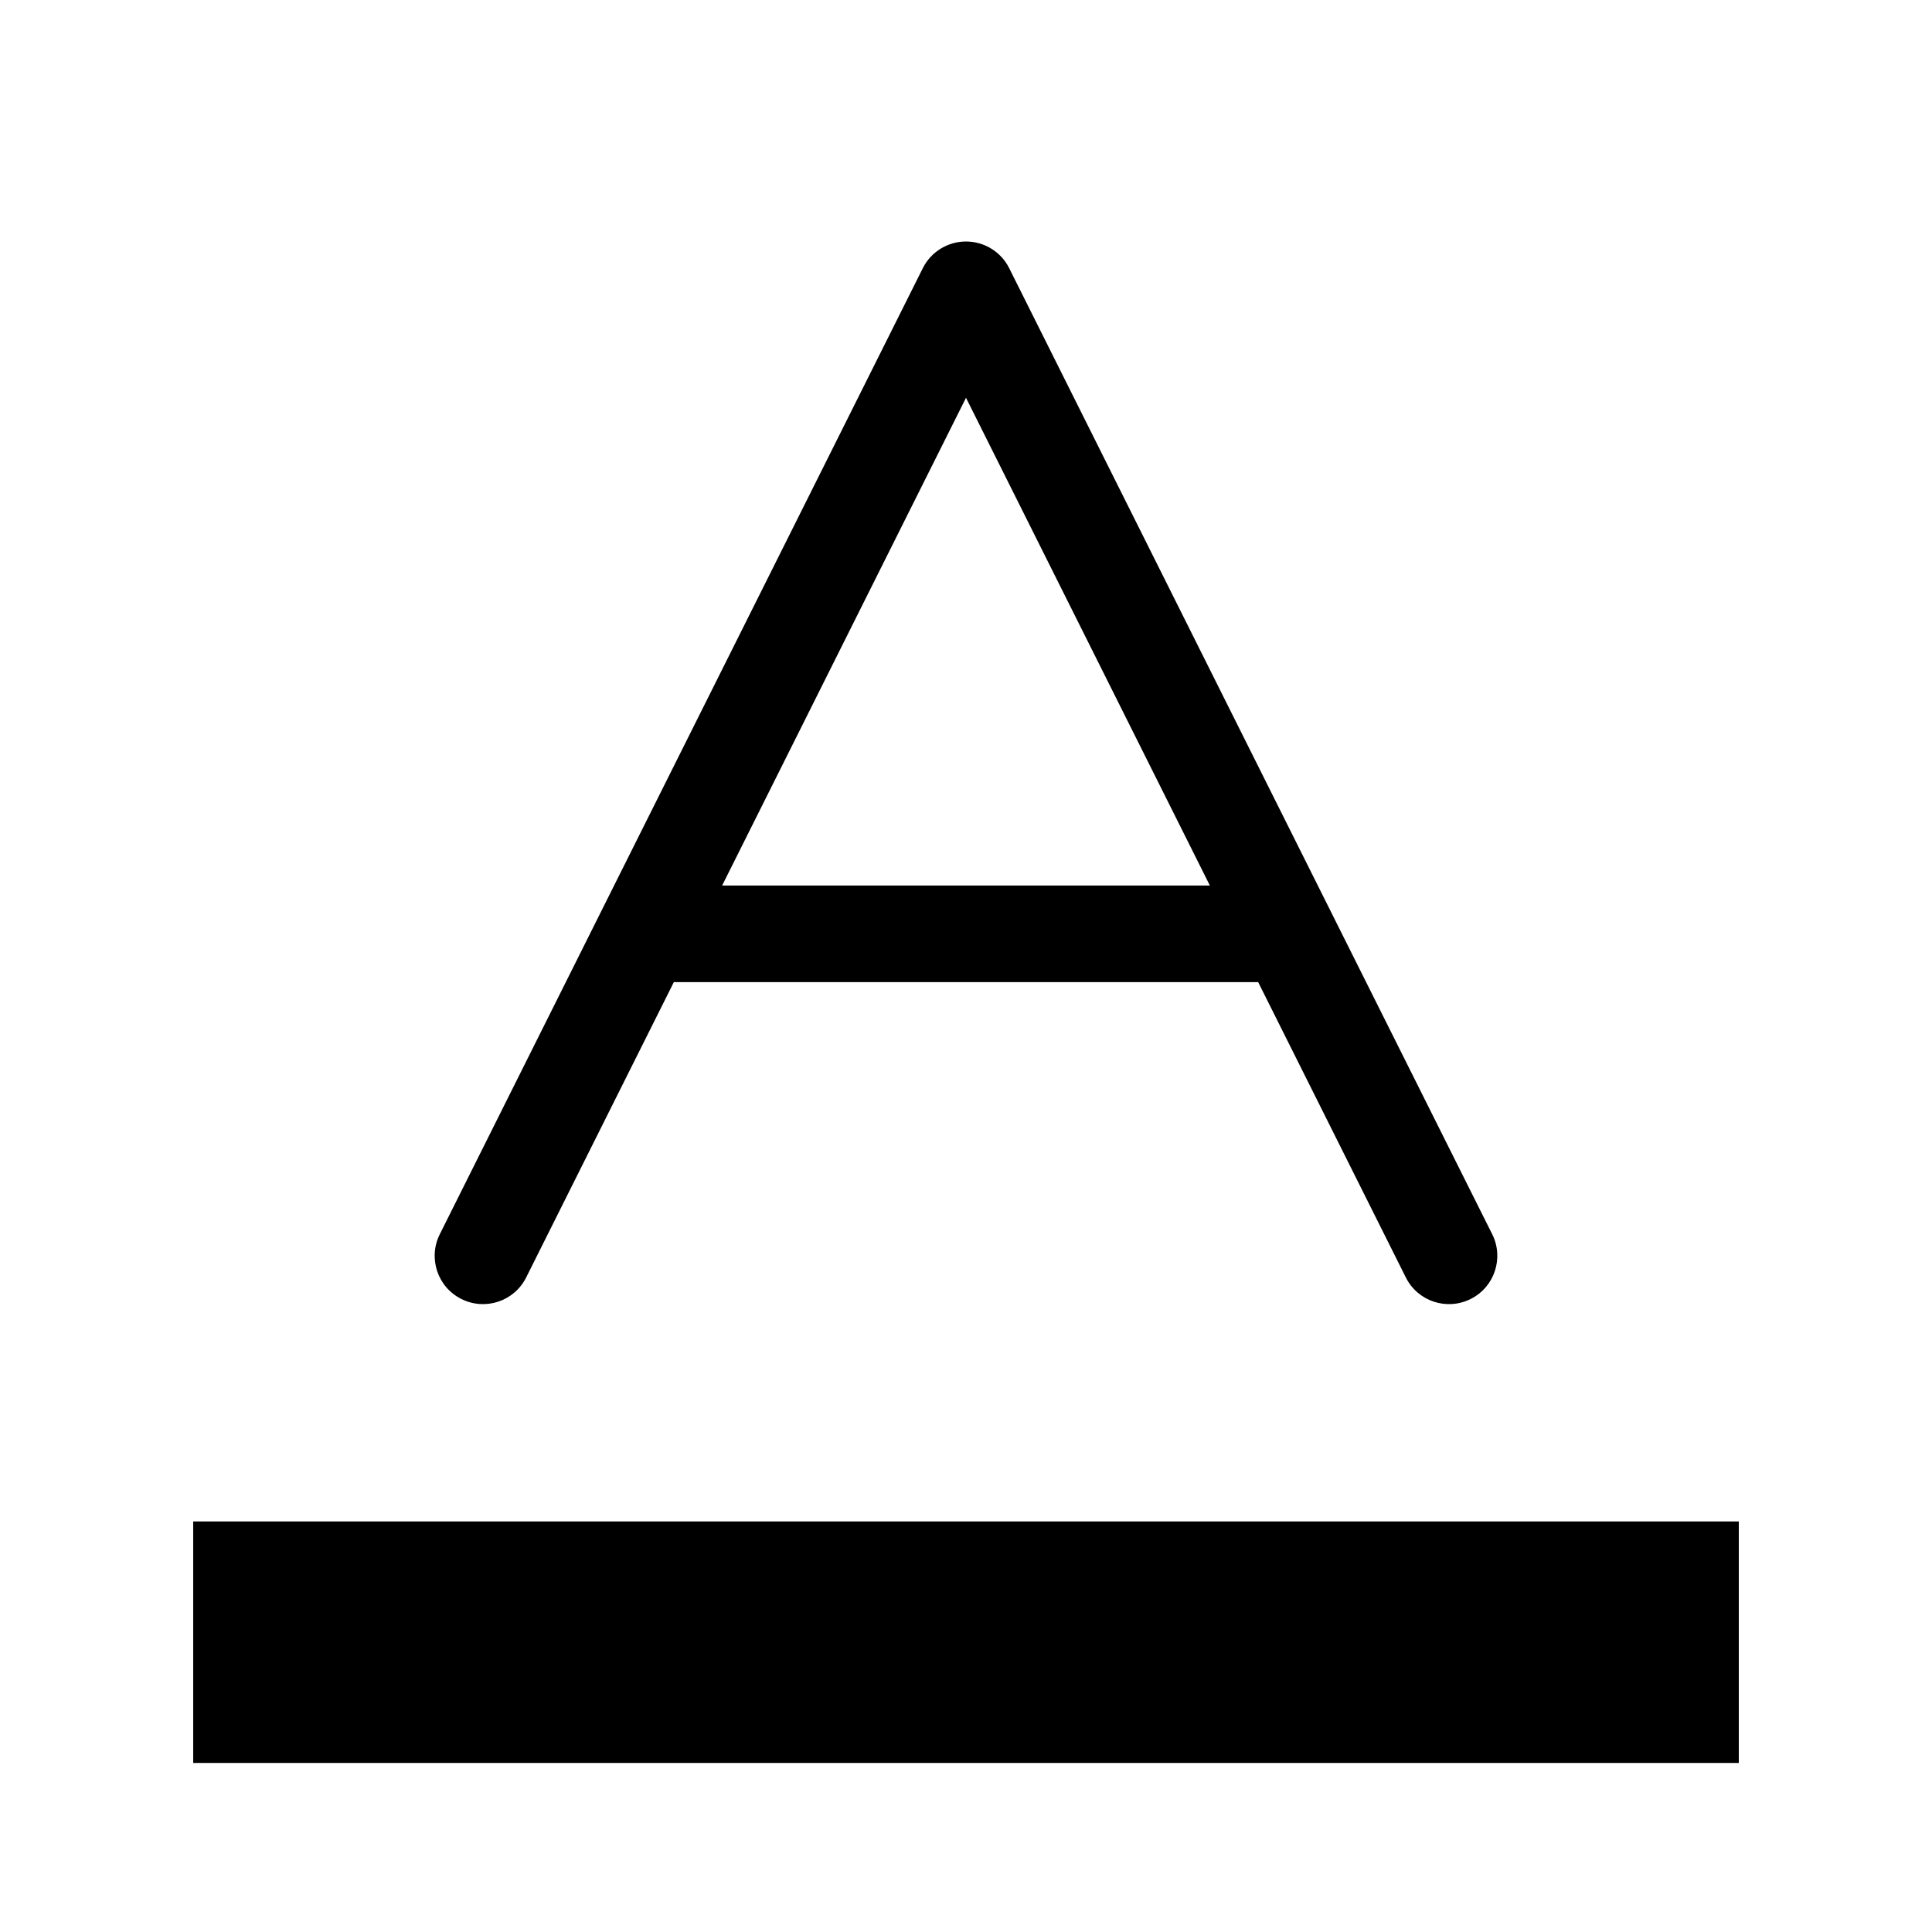
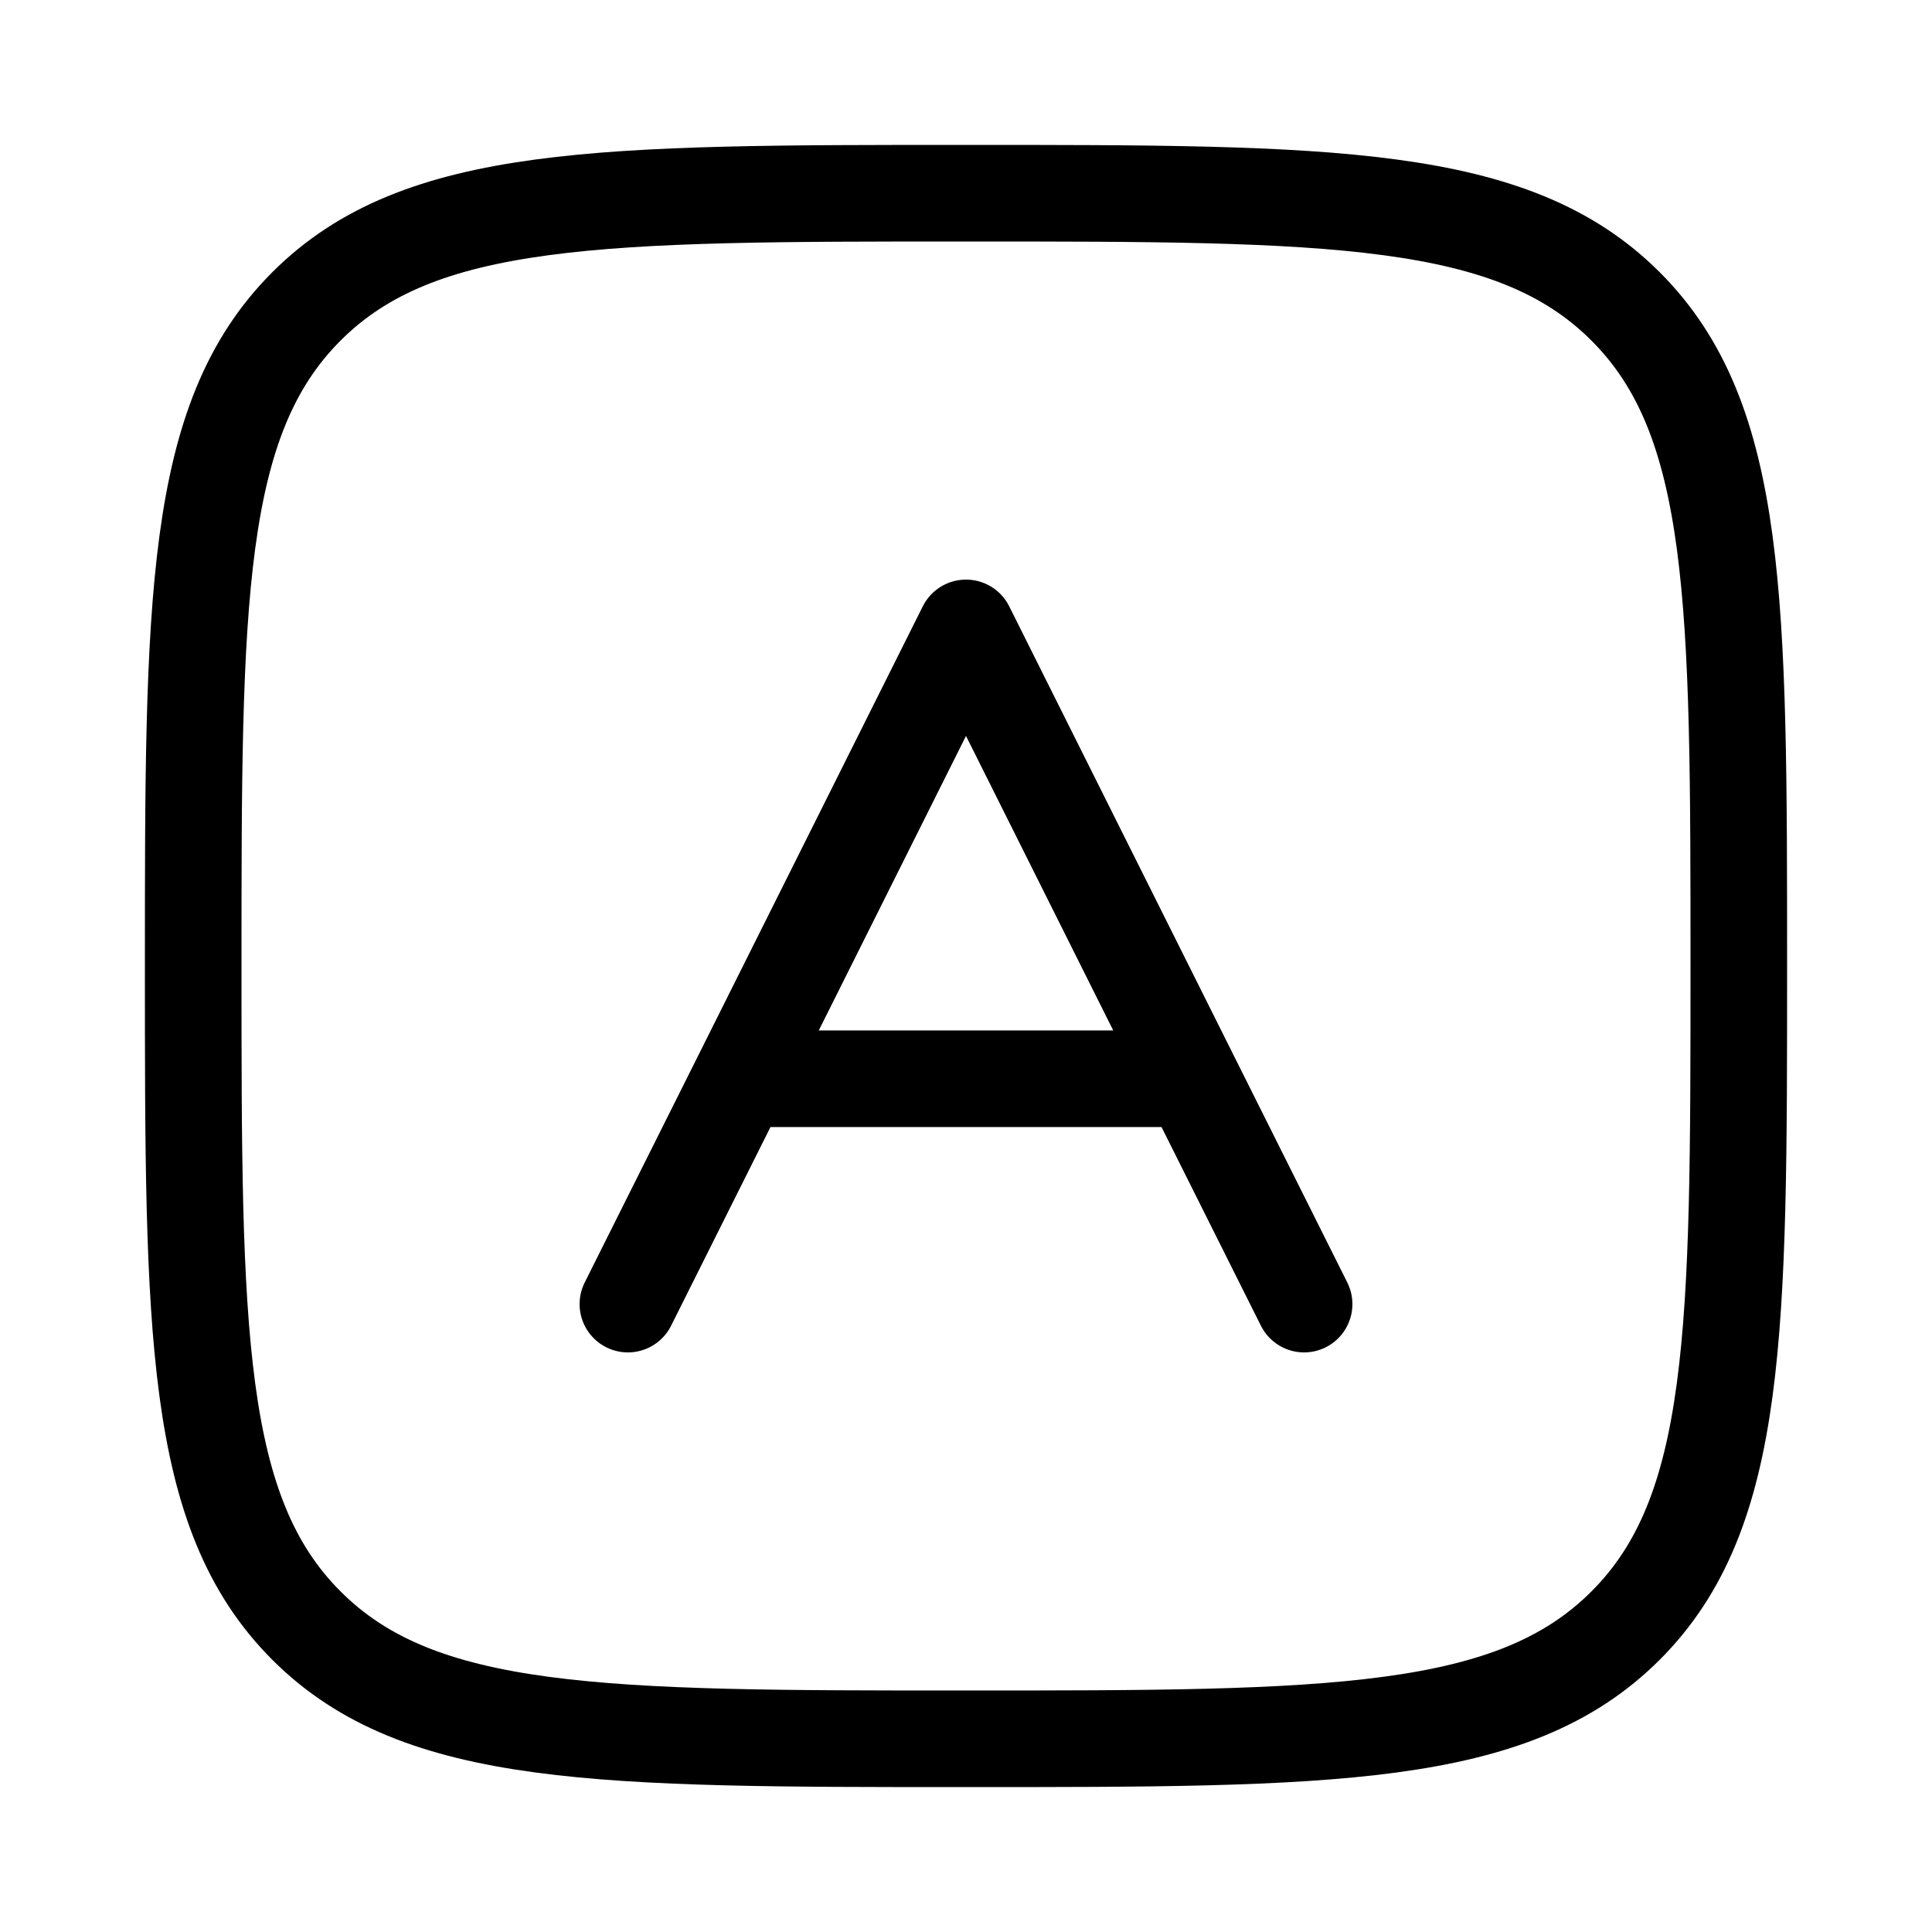
<svg xmlns="http://www.w3.org/2000/svg" width="20" height="20" viewBox="0 0 20 20" fill="none">
-   <path d="M4.553 12.776C4.429 13.023 4.529 13.324 4.776 13.447C5.023 13.571 5.324 13.471 5.447 13.224L4.553 12.776ZM10 3L10.447 2.776C10.363 2.607 10.189 2.5 10 2.5C9.811 2.5 9.637 2.607 9.553 2.776L10 3ZM14.553 13.224C14.676 13.471 14.977 13.571 15.224 13.447C15.471 13.324 15.571 13.023 15.447 12.776L14.553 13.224ZM5.447 13.224L7.114 9.89L6.219 9.443L4.553 12.776L5.447 13.224ZM7.114 9.89L10.447 3.224L9.553 2.776L6.219 9.443L7.114 9.89ZM9.553 3.224L12.886 9.89L13.78 9.443L10.447 2.776L9.553 3.224ZM12.886 9.89L14.553 13.224L15.447 12.776L13.78 9.443L12.886 9.89ZM6.667 10.167H13.333V9.167H6.667V10.167Z" fill="currentColor" />
-   <path d="M2 17H18" stroke="currentColor" stroke-width="2.5" />
+   <path d="M3.172 3.172C2 4.343 2 6.229 2 10C2 13.771 2 15.657 3.172 16.828C4.343 18 6.229 18 10 18H10H10C13.771 18 15.657 18 16.828 16.828C18 15.657 18 13.771 18 10V10V10C18 6.229 18 4.343 16.828 3.172C15.657 2 13.771 2 10 2C6.229 2 4.343 2 3.172 3.172Z" stroke="currentColor" stroke-linecap="round" />
+   <path d="M6.5 13.5L7.667 11.167M7.667 11.167L10 6.5L12.333 11.167M7.667 11.167H12.333M12.333 11.167L13.5 13.5" stroke="currentColor" stroke-linecap="round" stroke-linejoin="round" />
</svg>
